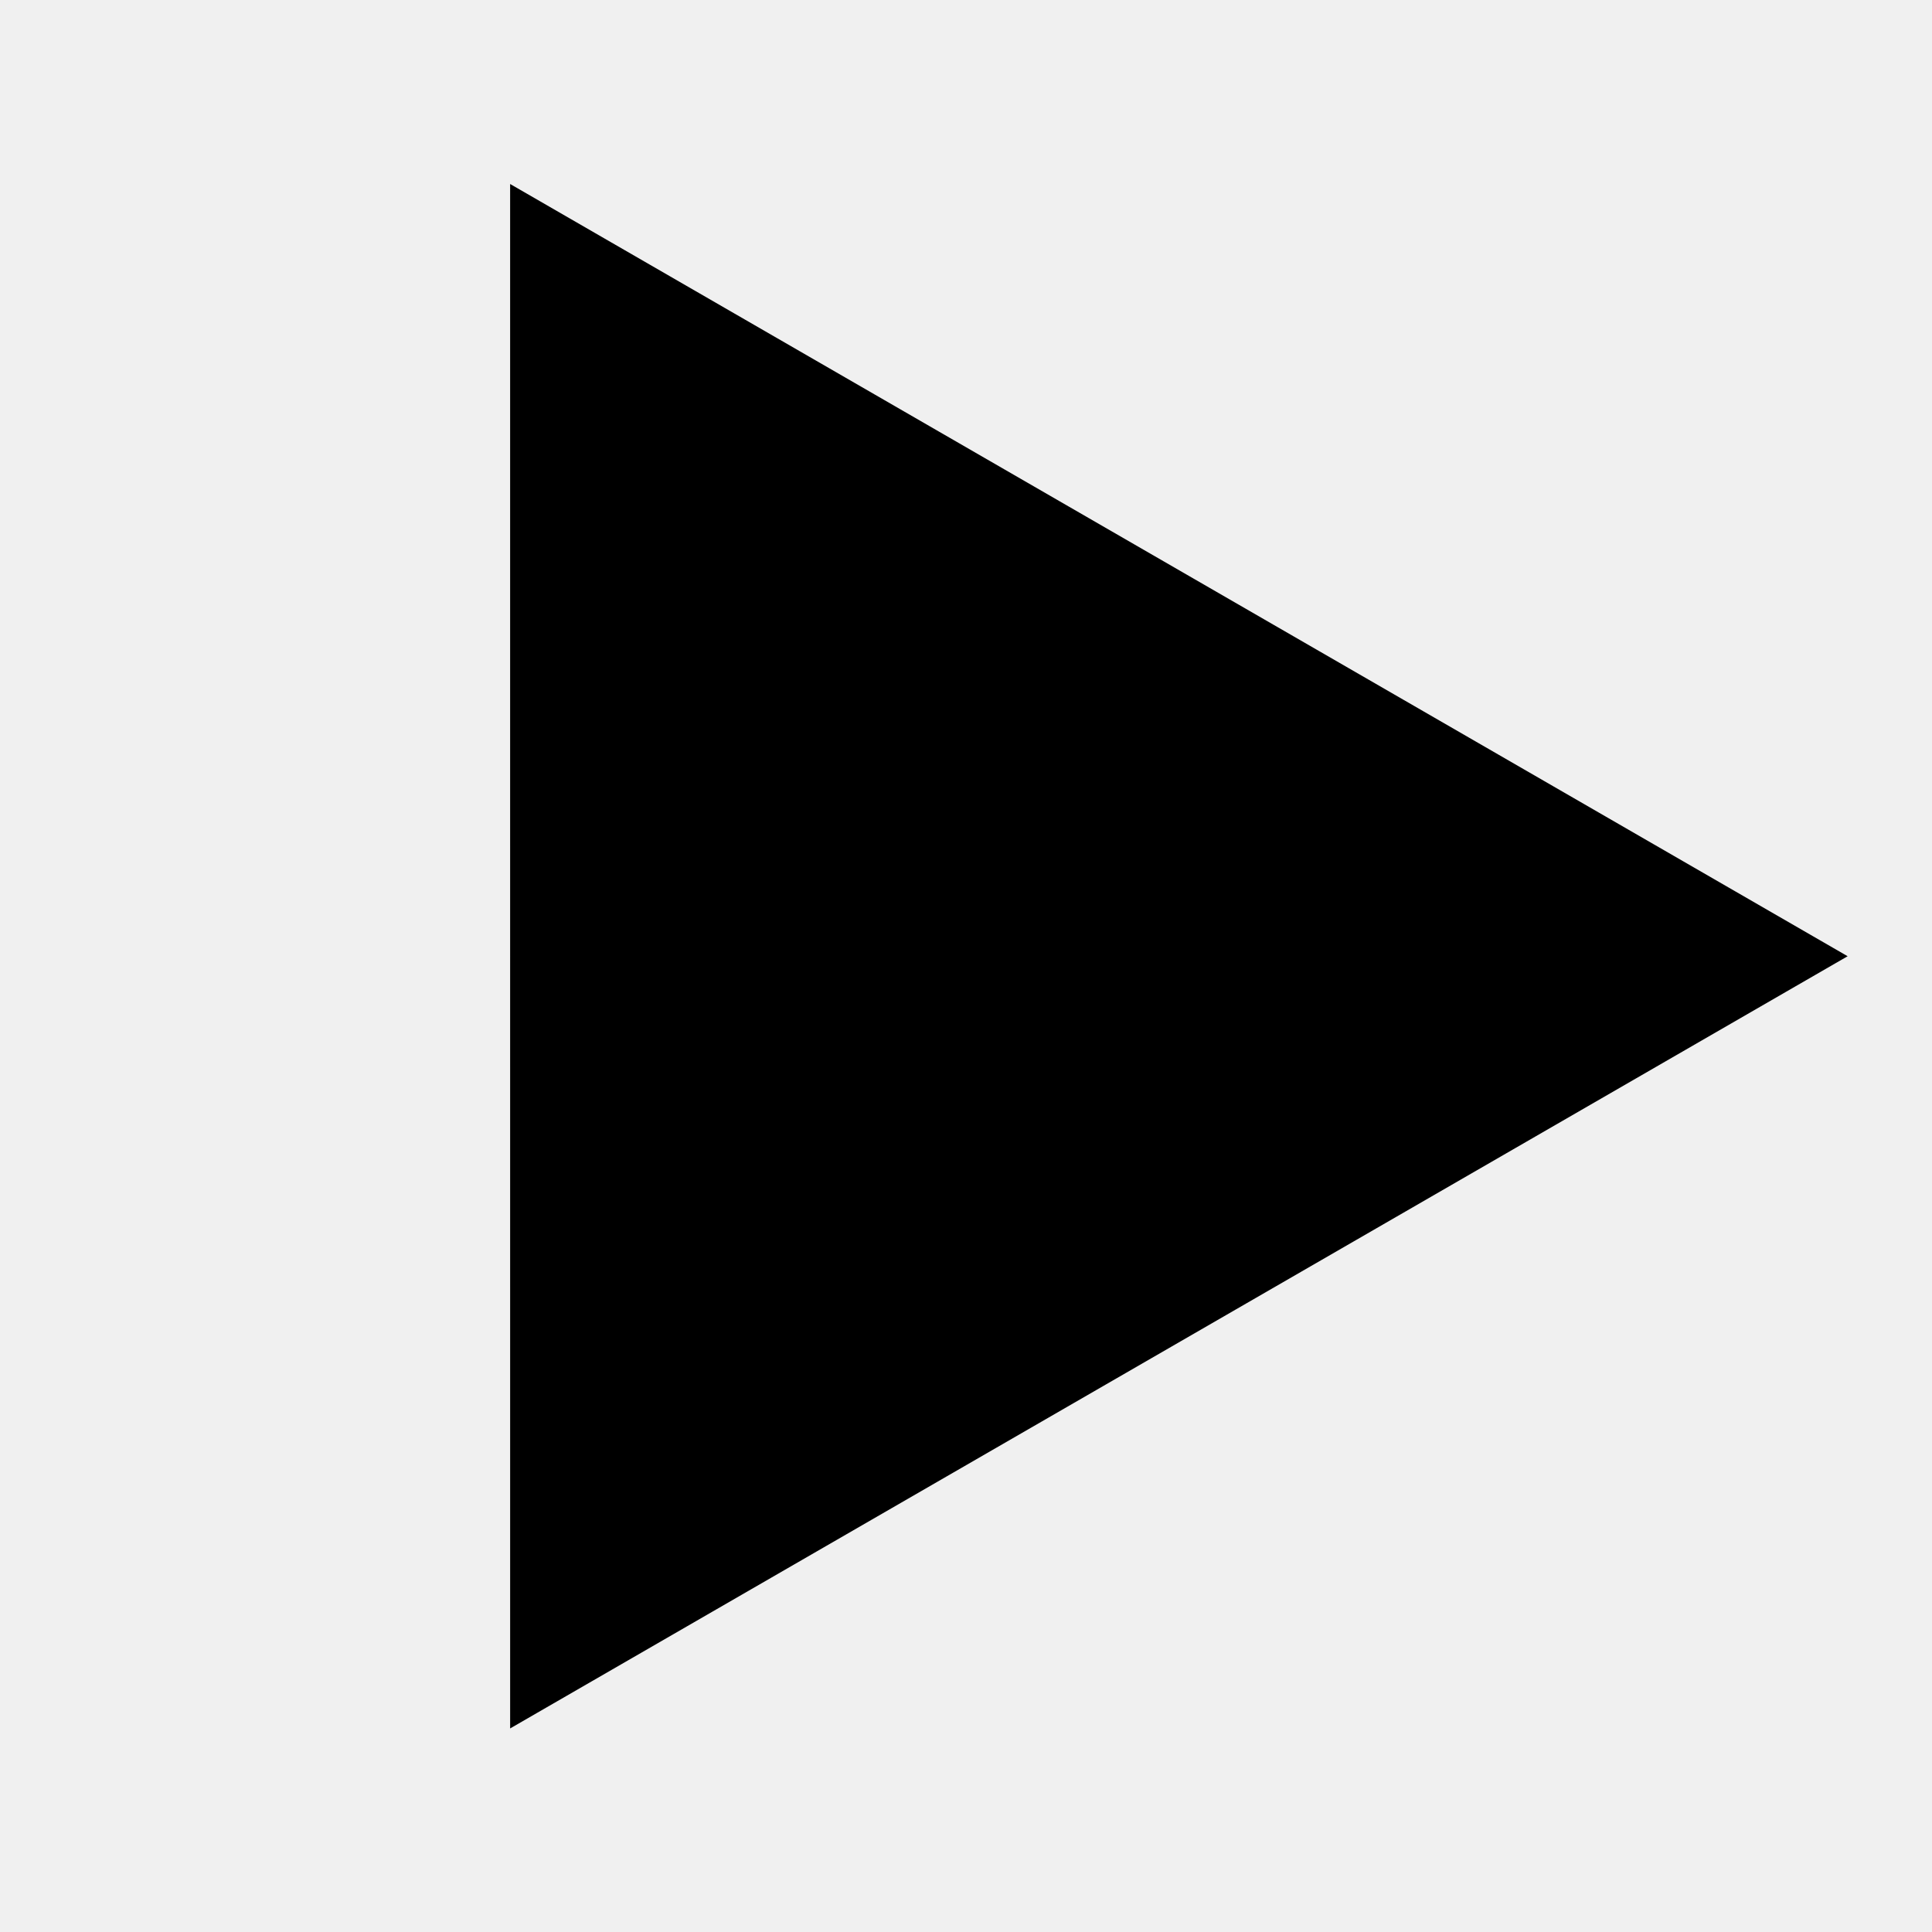
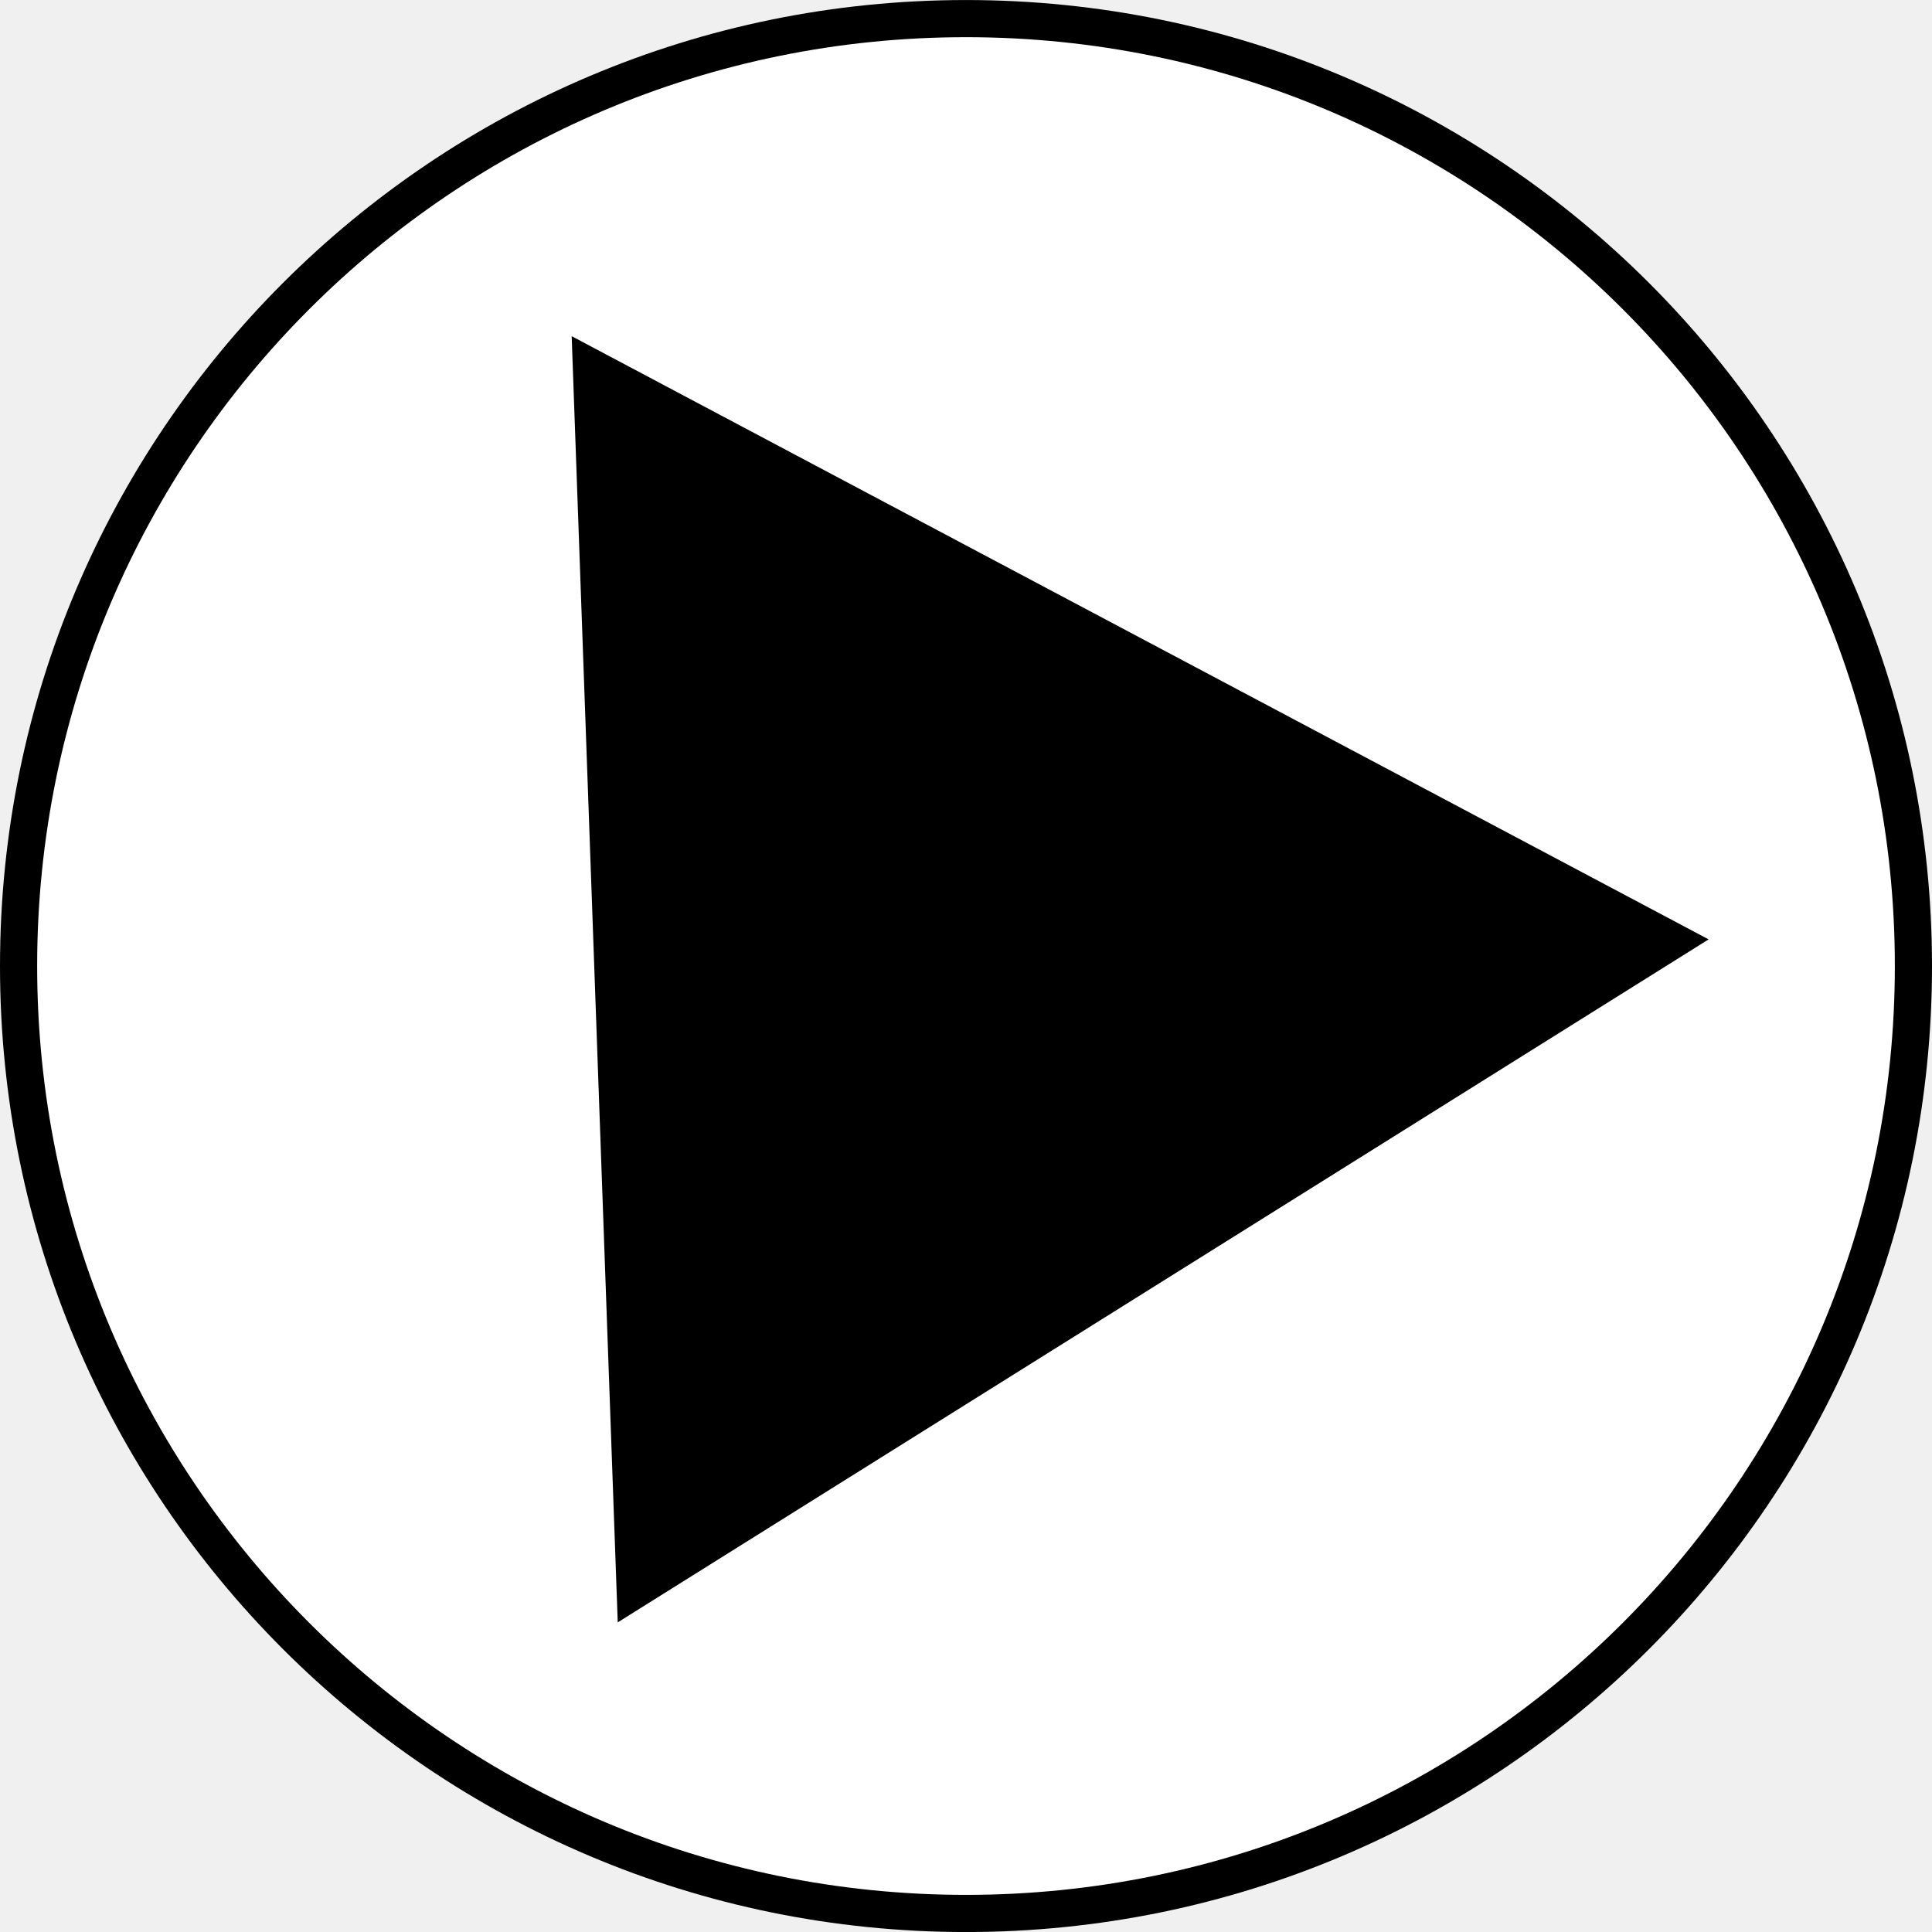
<svg xmlns="http://www.w3.org/2000/svg" width="26" height="26" viewBox="0" id="svg2" version="1.1">
  <defs id="defs4" />
  <g id="layer1" transform="translate(-4.464286,-2.5)">
-     <g transform="matrix(0.5,0.8660254,-0.8660254,0.5,40.14021,-15.12195)" id="g3474" style="stroke:none">
-       <circle style="fill:none;fill-rule:evenodd;stroke:none;stroke-width:1px;stroke-linecap:butt;stroke-linejoin:miter;stroke-opacity:1" id="circle3476" cx="15" cy="35" r="12" />
-       <path style="fill:#000000;stroke:none" id="path3840" d="M 21,45.392 3,35 21,24.608 Z" />
+     <g transform="translate(2.079321,-19.88157)" id="g3474" style="fill:#000000;stroke:none">
+       <circle style="fill:#000000;fill-rule:evenodd;stroke:none;stroke-width:0.5px;stroke-linecap:butt;stroke-linejoin:miter;stroke-opacity:1" id="circle3476" cx="15.385" cy="35.382" r="13" />
+       <circle r="12.5" cy="35.382" cx="15.385" id="circle3559" style="fill:#ffffff;fill-rule:evenodd;stroke:none;stroke-width:0.5px;stroke-linecap:butt;stroke-linejoin:miter;stroke-opacity:1" />
+       <g id="g3746" transform="translate(0.6842909,-0.5371894)">
+         <g id="g3777" transform="translate(-8.7006837e-8,-0.6291275)">
+           <g id="g3808" transform="translate(-0.6287248,0.6516424)">
+             <path transform="matrix(0.03579037,0.9993593,-0.9993593,0.03579037,-20.66893,51.89556)" d="m -23.361,-31.548 8.66,-15 8.66,15 z" id="path3717" style="fill:#000000;stroke:none" />
+           </g>
+         </g>
+       </g>
    </g>
  </g>
</svg>
